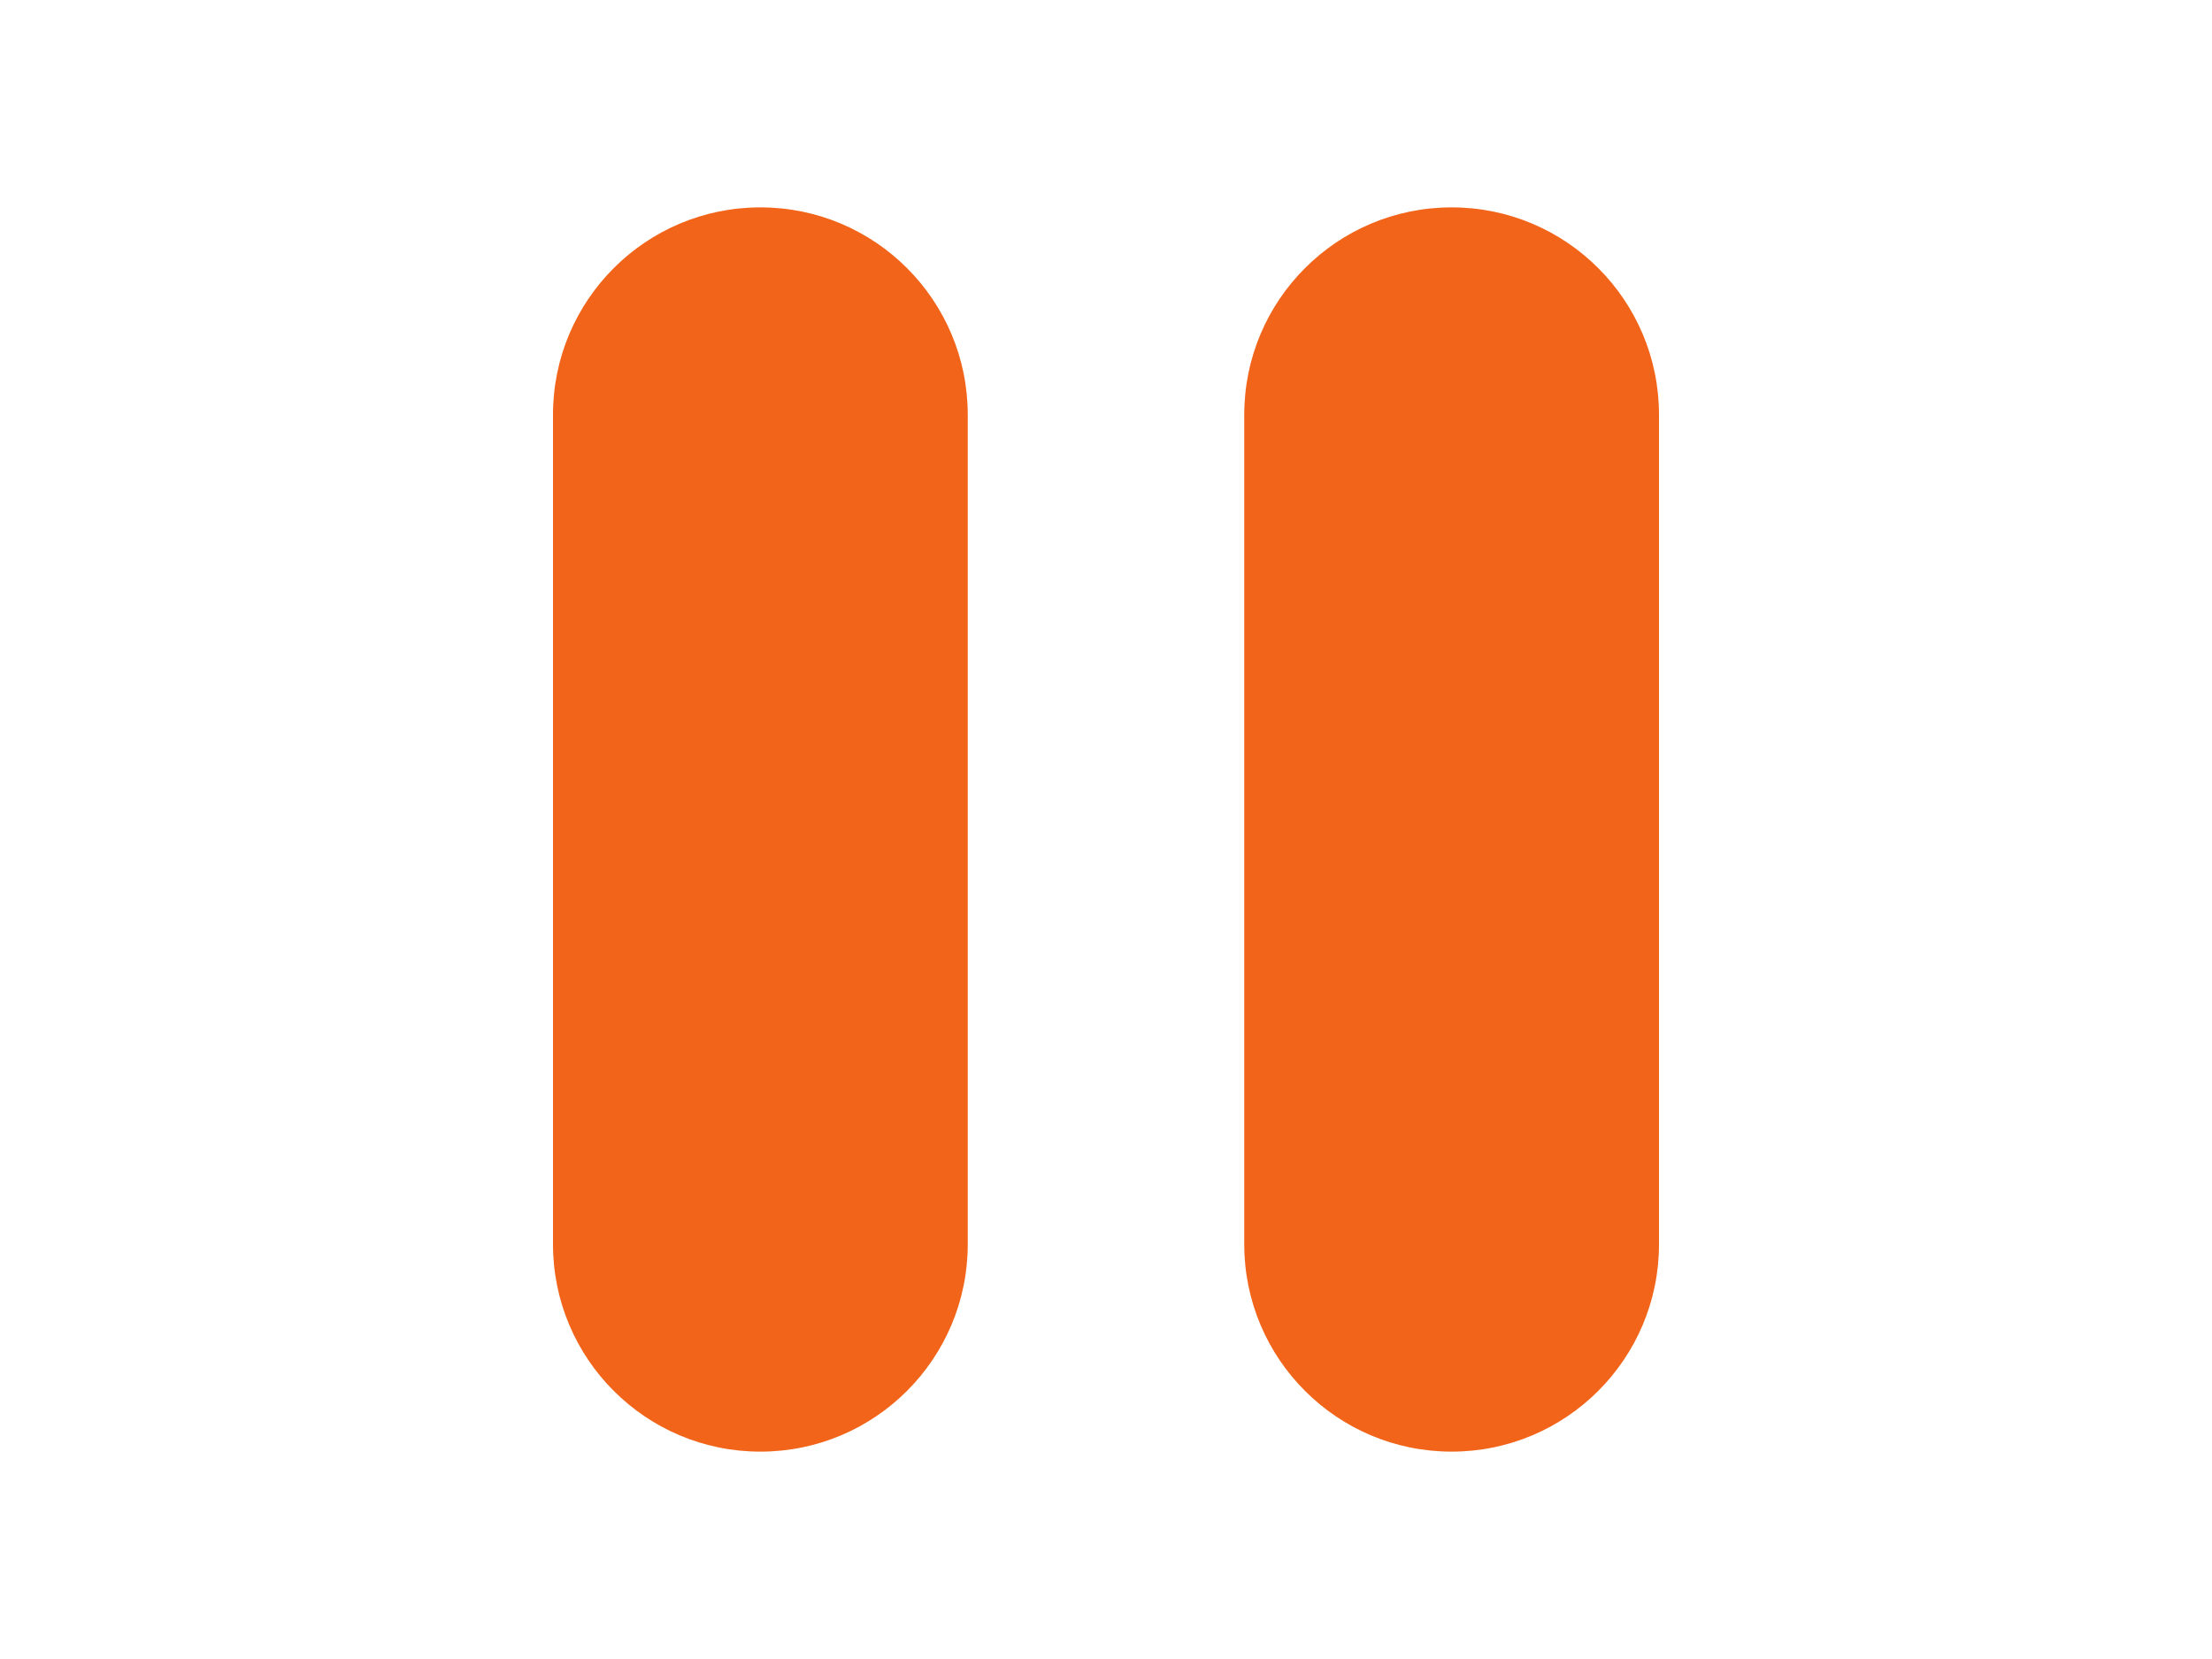
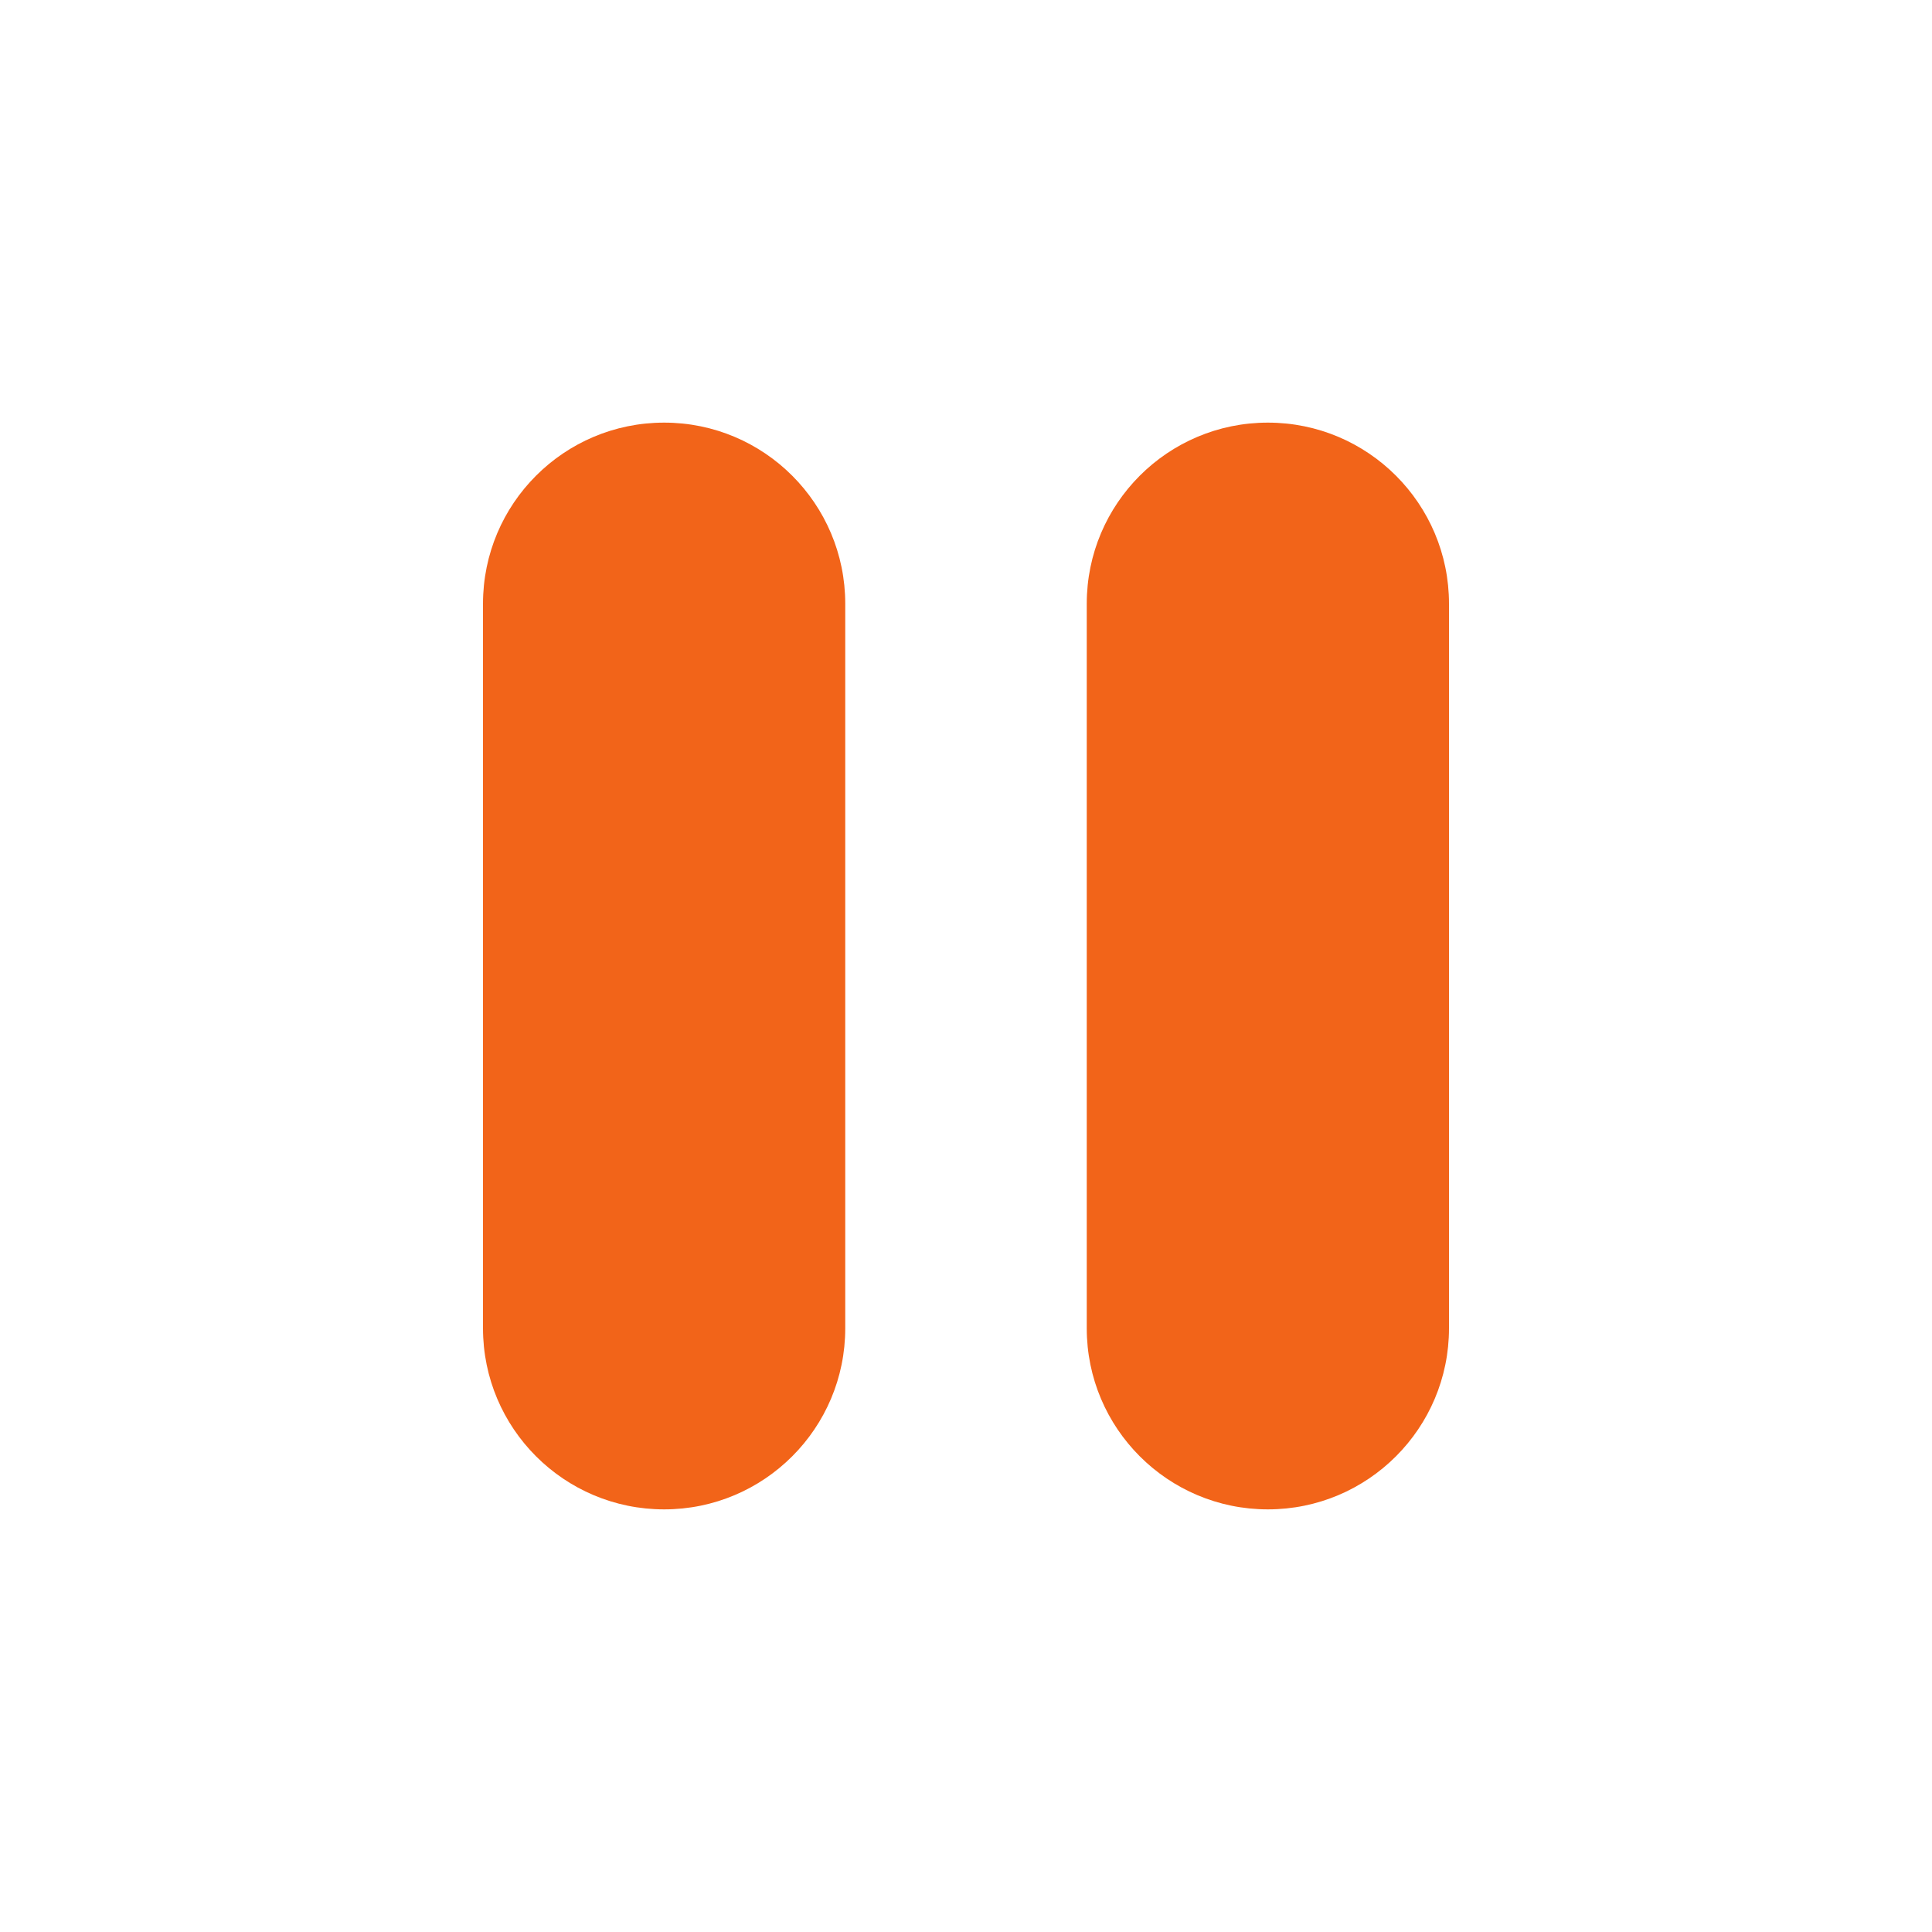
- <svg xmlns="http://www.w3.org/2000/svg" height="40" fill="#F26419" class="bi bi-pause-fill" viewBox="0 2 16 12">
+ <svg xmlns="http://www.w3.org/2000/svg" fill="#F26419" class="bi bi-pause-fill" viewBox="0 0 16 16">
  <path d="M5.5 3.5A1.5 1.5 0 0 1 7 5v6a1.5 1.5 0 0 1-3 0V5a1.5 1.5 0 0 1 1.5-1.5zm5 0A1.5 1.5 0 0 1 12 5v6a1.5 1.5 0 0 1-3 0V5a1.5 1.5 0 0 1 1.5-1.5z" />
</svg>
